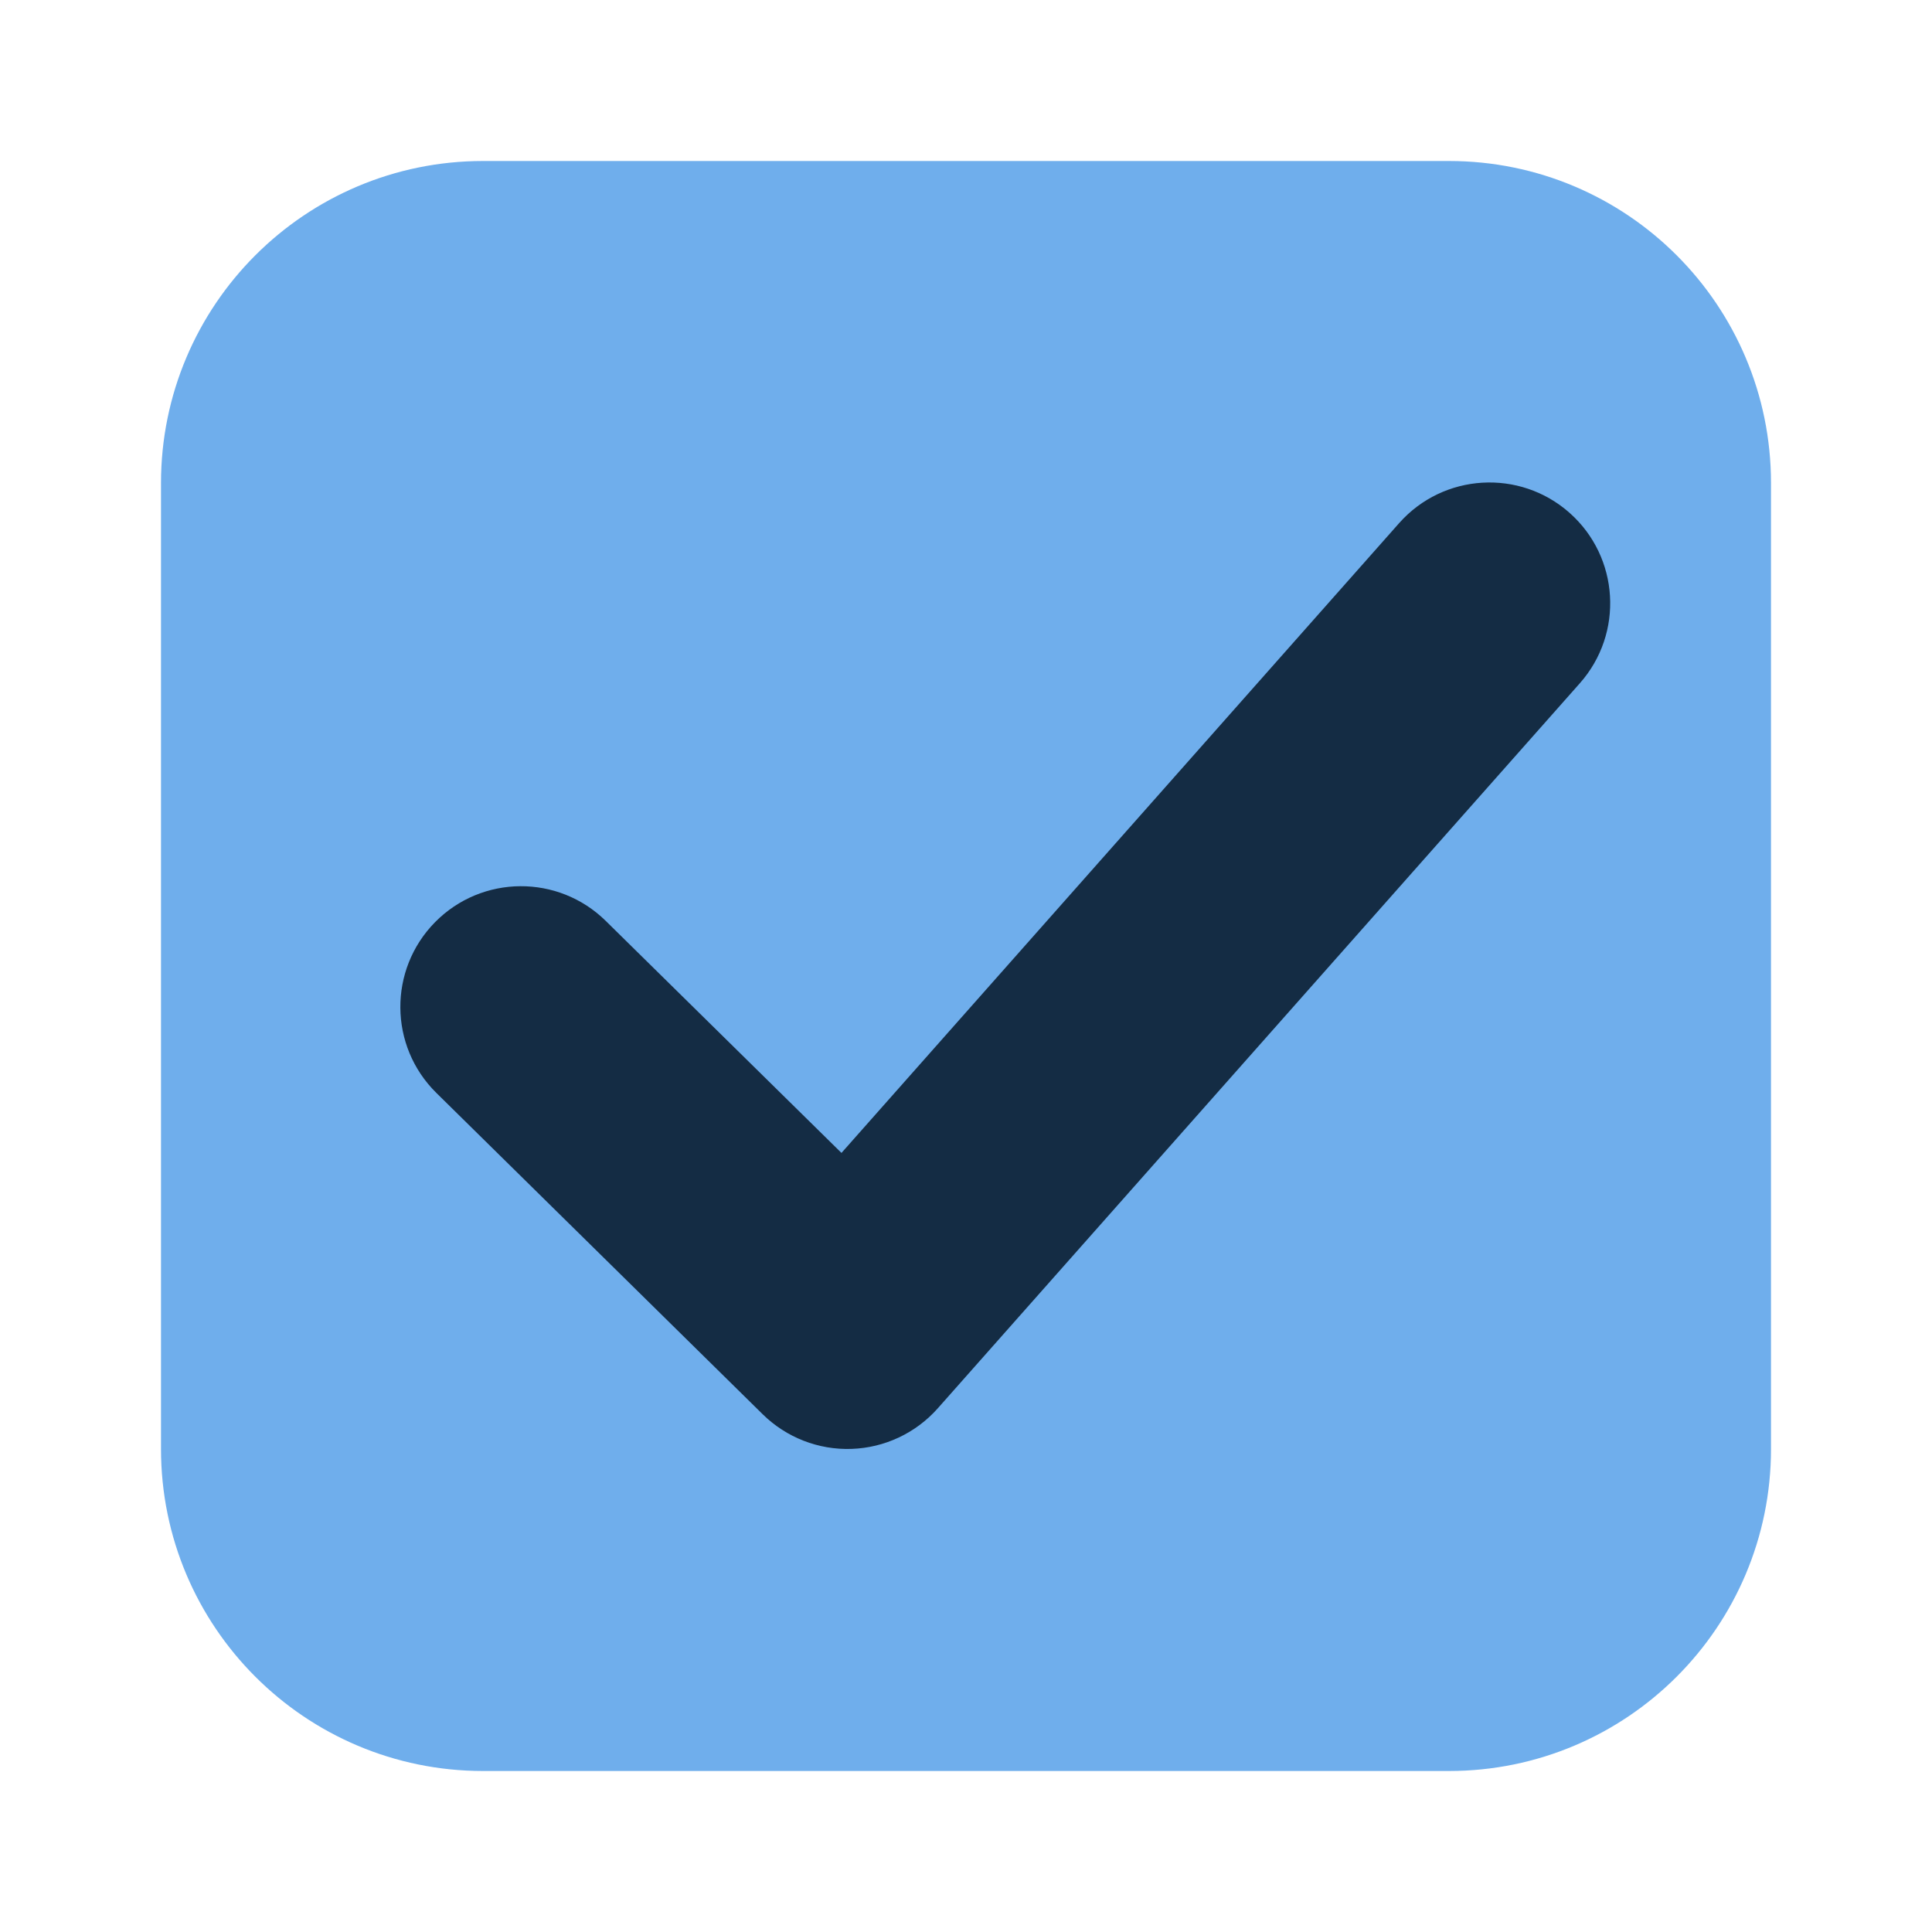
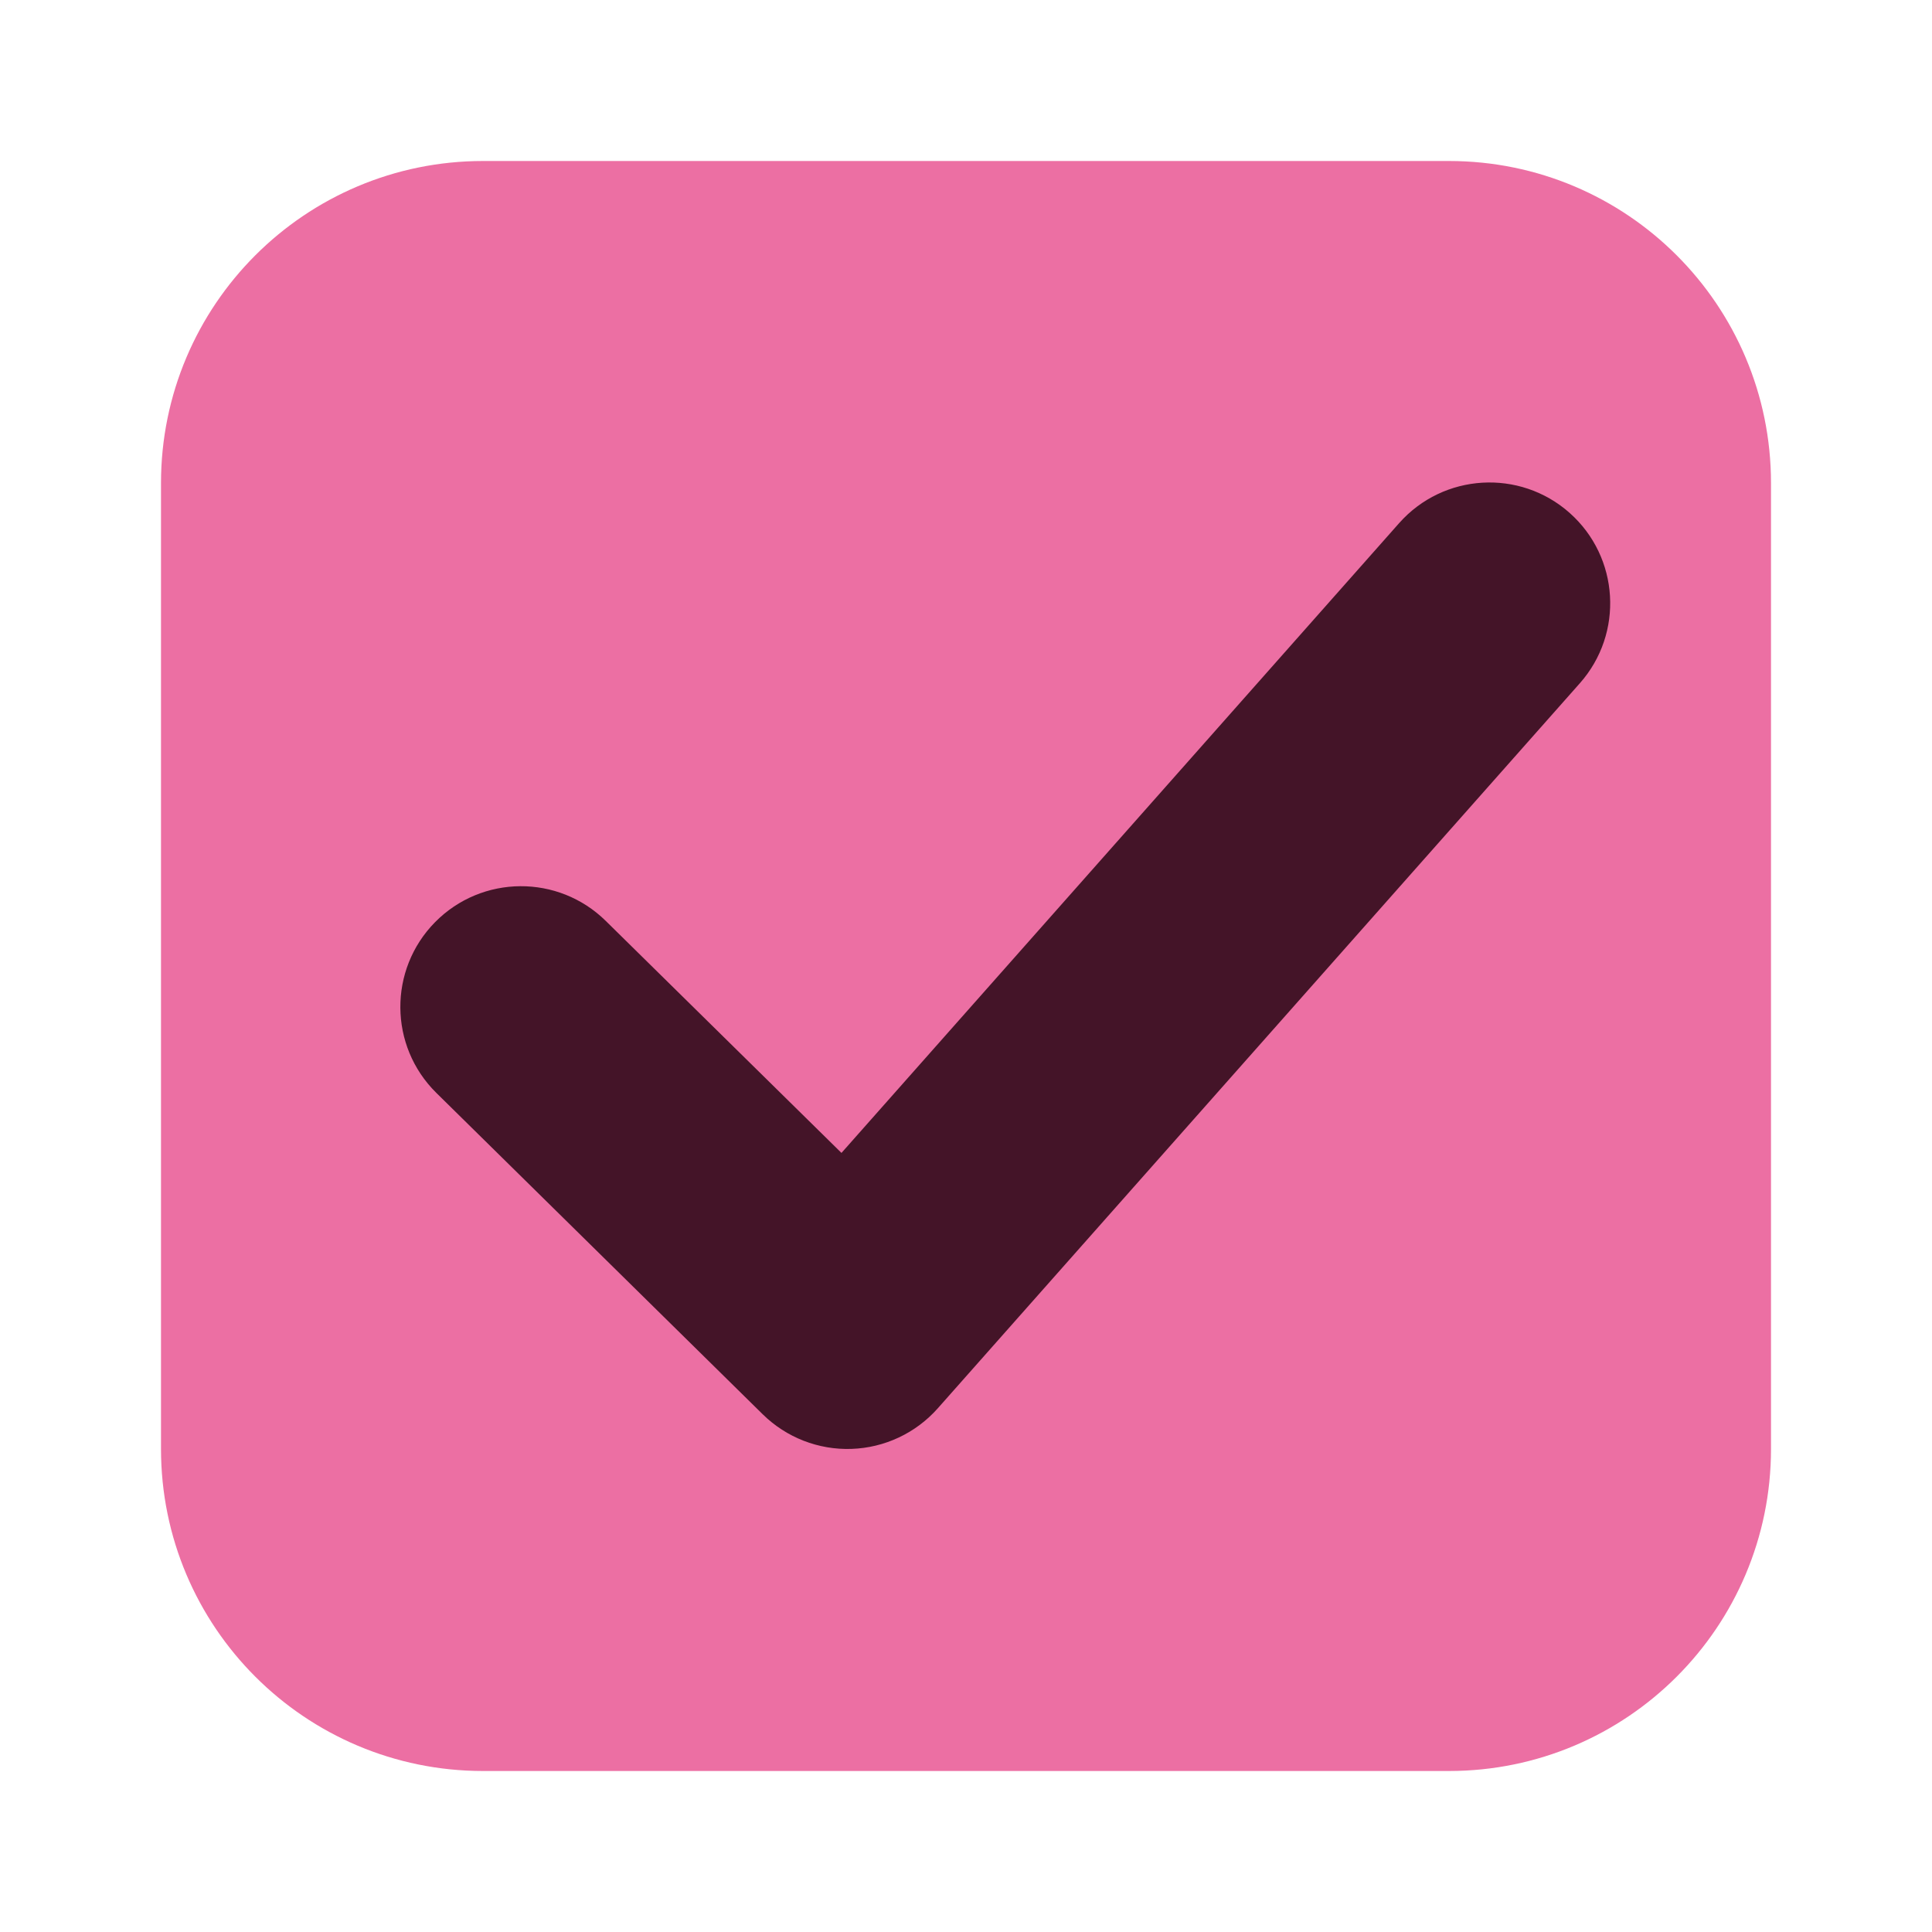
<svg xmlns="http://www.w3.org/2000/svg" width="24" height="24">
  <defs>
    <linearGradient id="b">
      <stop offset="0" style="stop-color: #515151;                                 stop-opacity: 1" />
      <stop offset="1" style="stop-color: #292929;                                 stop-opacity:1" />
    </linearGradient>
    <linearGradient id="a">
      <stop style="stop-color: #0b2e52;                      stop-opacity: 1" offset="0" />
      <stop style="stop-color: #1862af;                      stop-opacity: 1" offset="1" />
    </linearGradient>
    <linearGradient id="c">
      <stop style="stop-color: #333;                      stop-opacity: 1" offset="0" />
      <stop style="stop-color: #292929;                      stop-opacity: 1" offset="1" />
    </linearGradient>
    <linearGradient id="d">
      <stop style="stop-color: #16191a;                      stop-opacity: 1" offset="0" />
      <stop style="stop-color: #2b3133;                      stop-opacity: 1" offset="1" />
    </linearGradient>
  </defs>
  <g transform="translate(-342.5 -521.362)">
-     <rect rx="3" ry="3" y="524.362" x="345.5" height="18" width="18" style="color: #000;                 display: inline;                 overflow: visible;                 visibility: visible;                 fill: rgba(111, 174, 236, 1);                 fill-opacity: 1;                 stroke: rgba(111, 174, 236, 1);                 stroke-width: 2;                 stroke-linecap: butt;                 stroke-linejoin: round;                 stroke-miterlimit: 4;                 stroke-dasharray: none;                 stroke-dashoffset: 0;                 stroke-opacity: 1;                 marker: none;                 enable-background: accumulate" />
-     <path style="color: #000;                 fill: rgba(7, 25, 43, 0.87);                 stroke-linecap: round;                 stroke-linejoin: round;                 -inkscape-stroke: none" d="M361.998 527.733a1.5 1.5 0 0 0-2.117.127l-6.928 7.824-2.928-2.882a1.5                 1.5 0 0 0-2.12.015 1.5 1.5 0 0 0 .015 2.121l4.055 3.993a1.5 1.5 0 0 0                 2.175-.075l7.975-9.006a1.5 1.5 0 0 0-.127-2.117z" />
+     <rect rx="3" ry="3" y="524.362" x="345.5" height="18" width="18" style="color: #000;                 display: inline;                 overflow: visible;                 visibility: visible;                 fill: rgba(236, 111, 163, 1);                 fill-opacity: 1;                 stroke: rgba(236, 111, 163, 1);                 stroke-width: 2;                 stroke-linecap: butt;                 stroke-linejoin: round;                 stroke-miterlimit: 4;                 stroke-dasharray: none;                 stroke-dashoffset: 0;                 stroke-opacity: 1;                 marker: none;                 enable-background: accumulate" />
+     <path style="color: #000;                 fill: rgba(43, 7, 22, 0.87);                 stroke-linecap: round;                 stroke-linejoin: round;                 -inkscape-stroke: none" d="M361.998 527.733a1.5 1.5 0 0 0-2.117.127l-6.928 7.824-2.928-2.882a1.5                 1.5 0 0 0-2.12.015 1.5 1.5 0 0 0 .015 2.121l4.055 3.993a1.5 1.5 0 0 0                 2.175-.075l7.975-9.006a1.5 1.5 0 0 0-.127-2.117z" />
  </g>
</svg>
